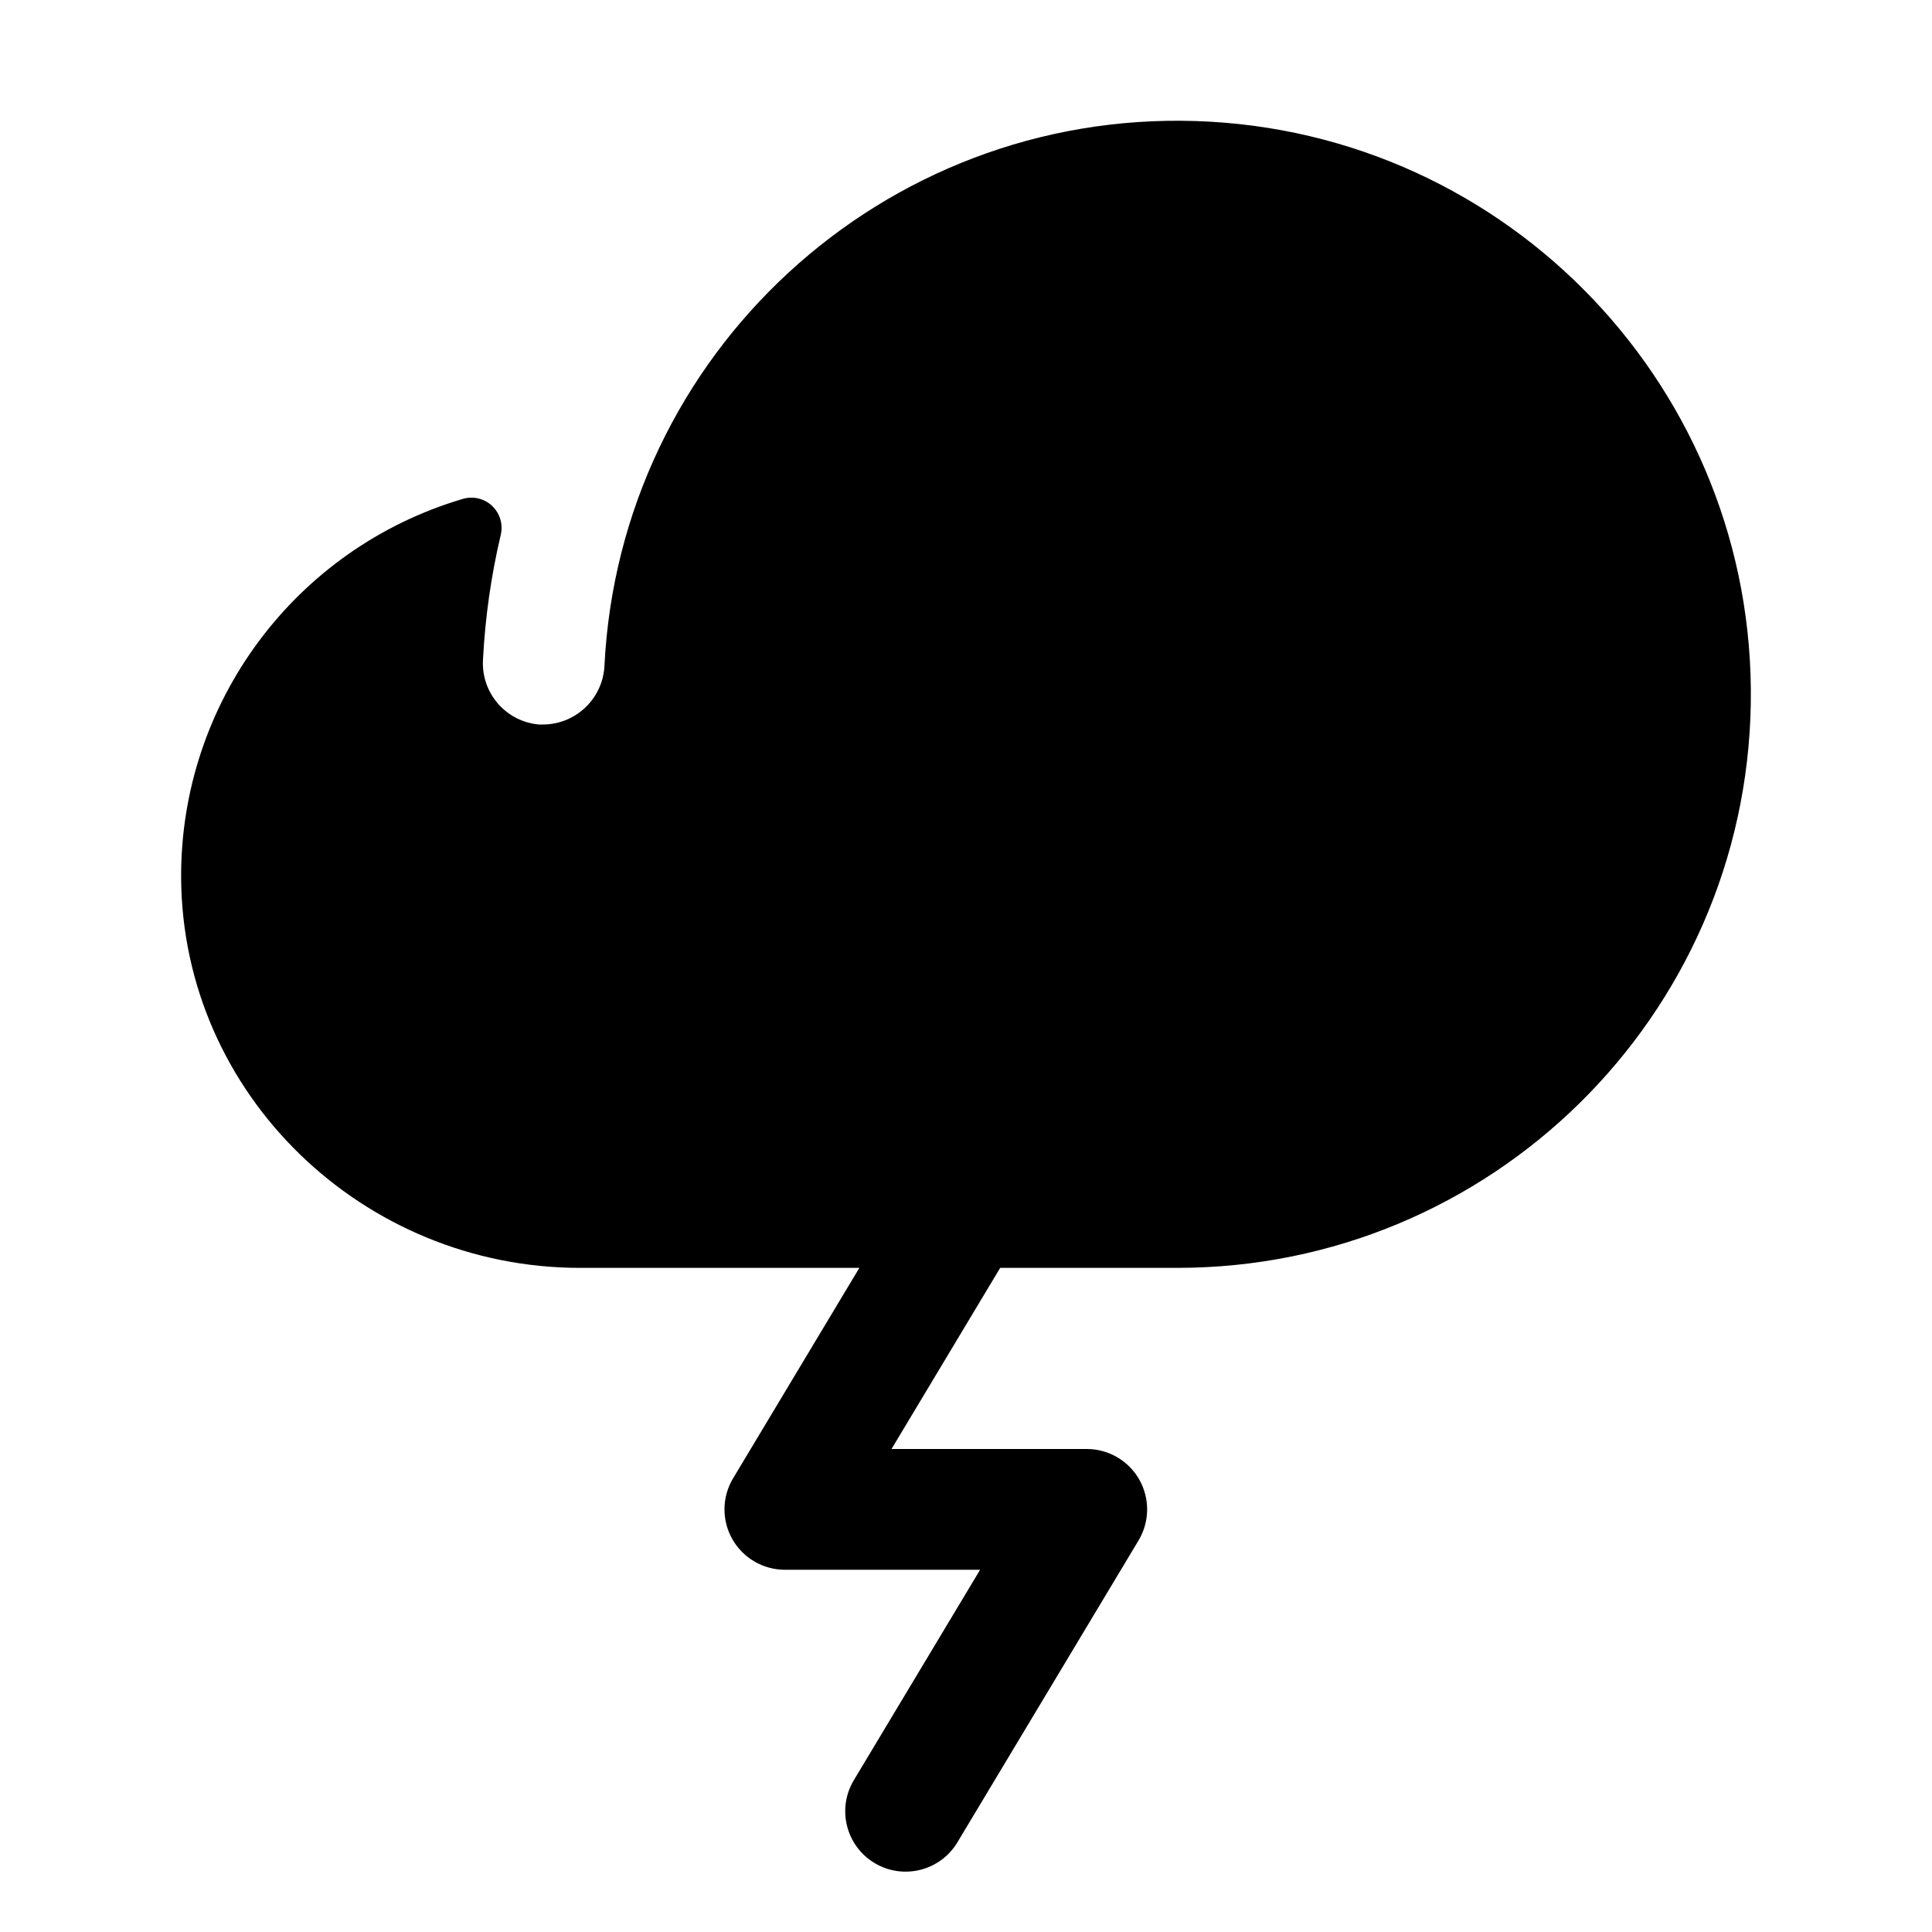
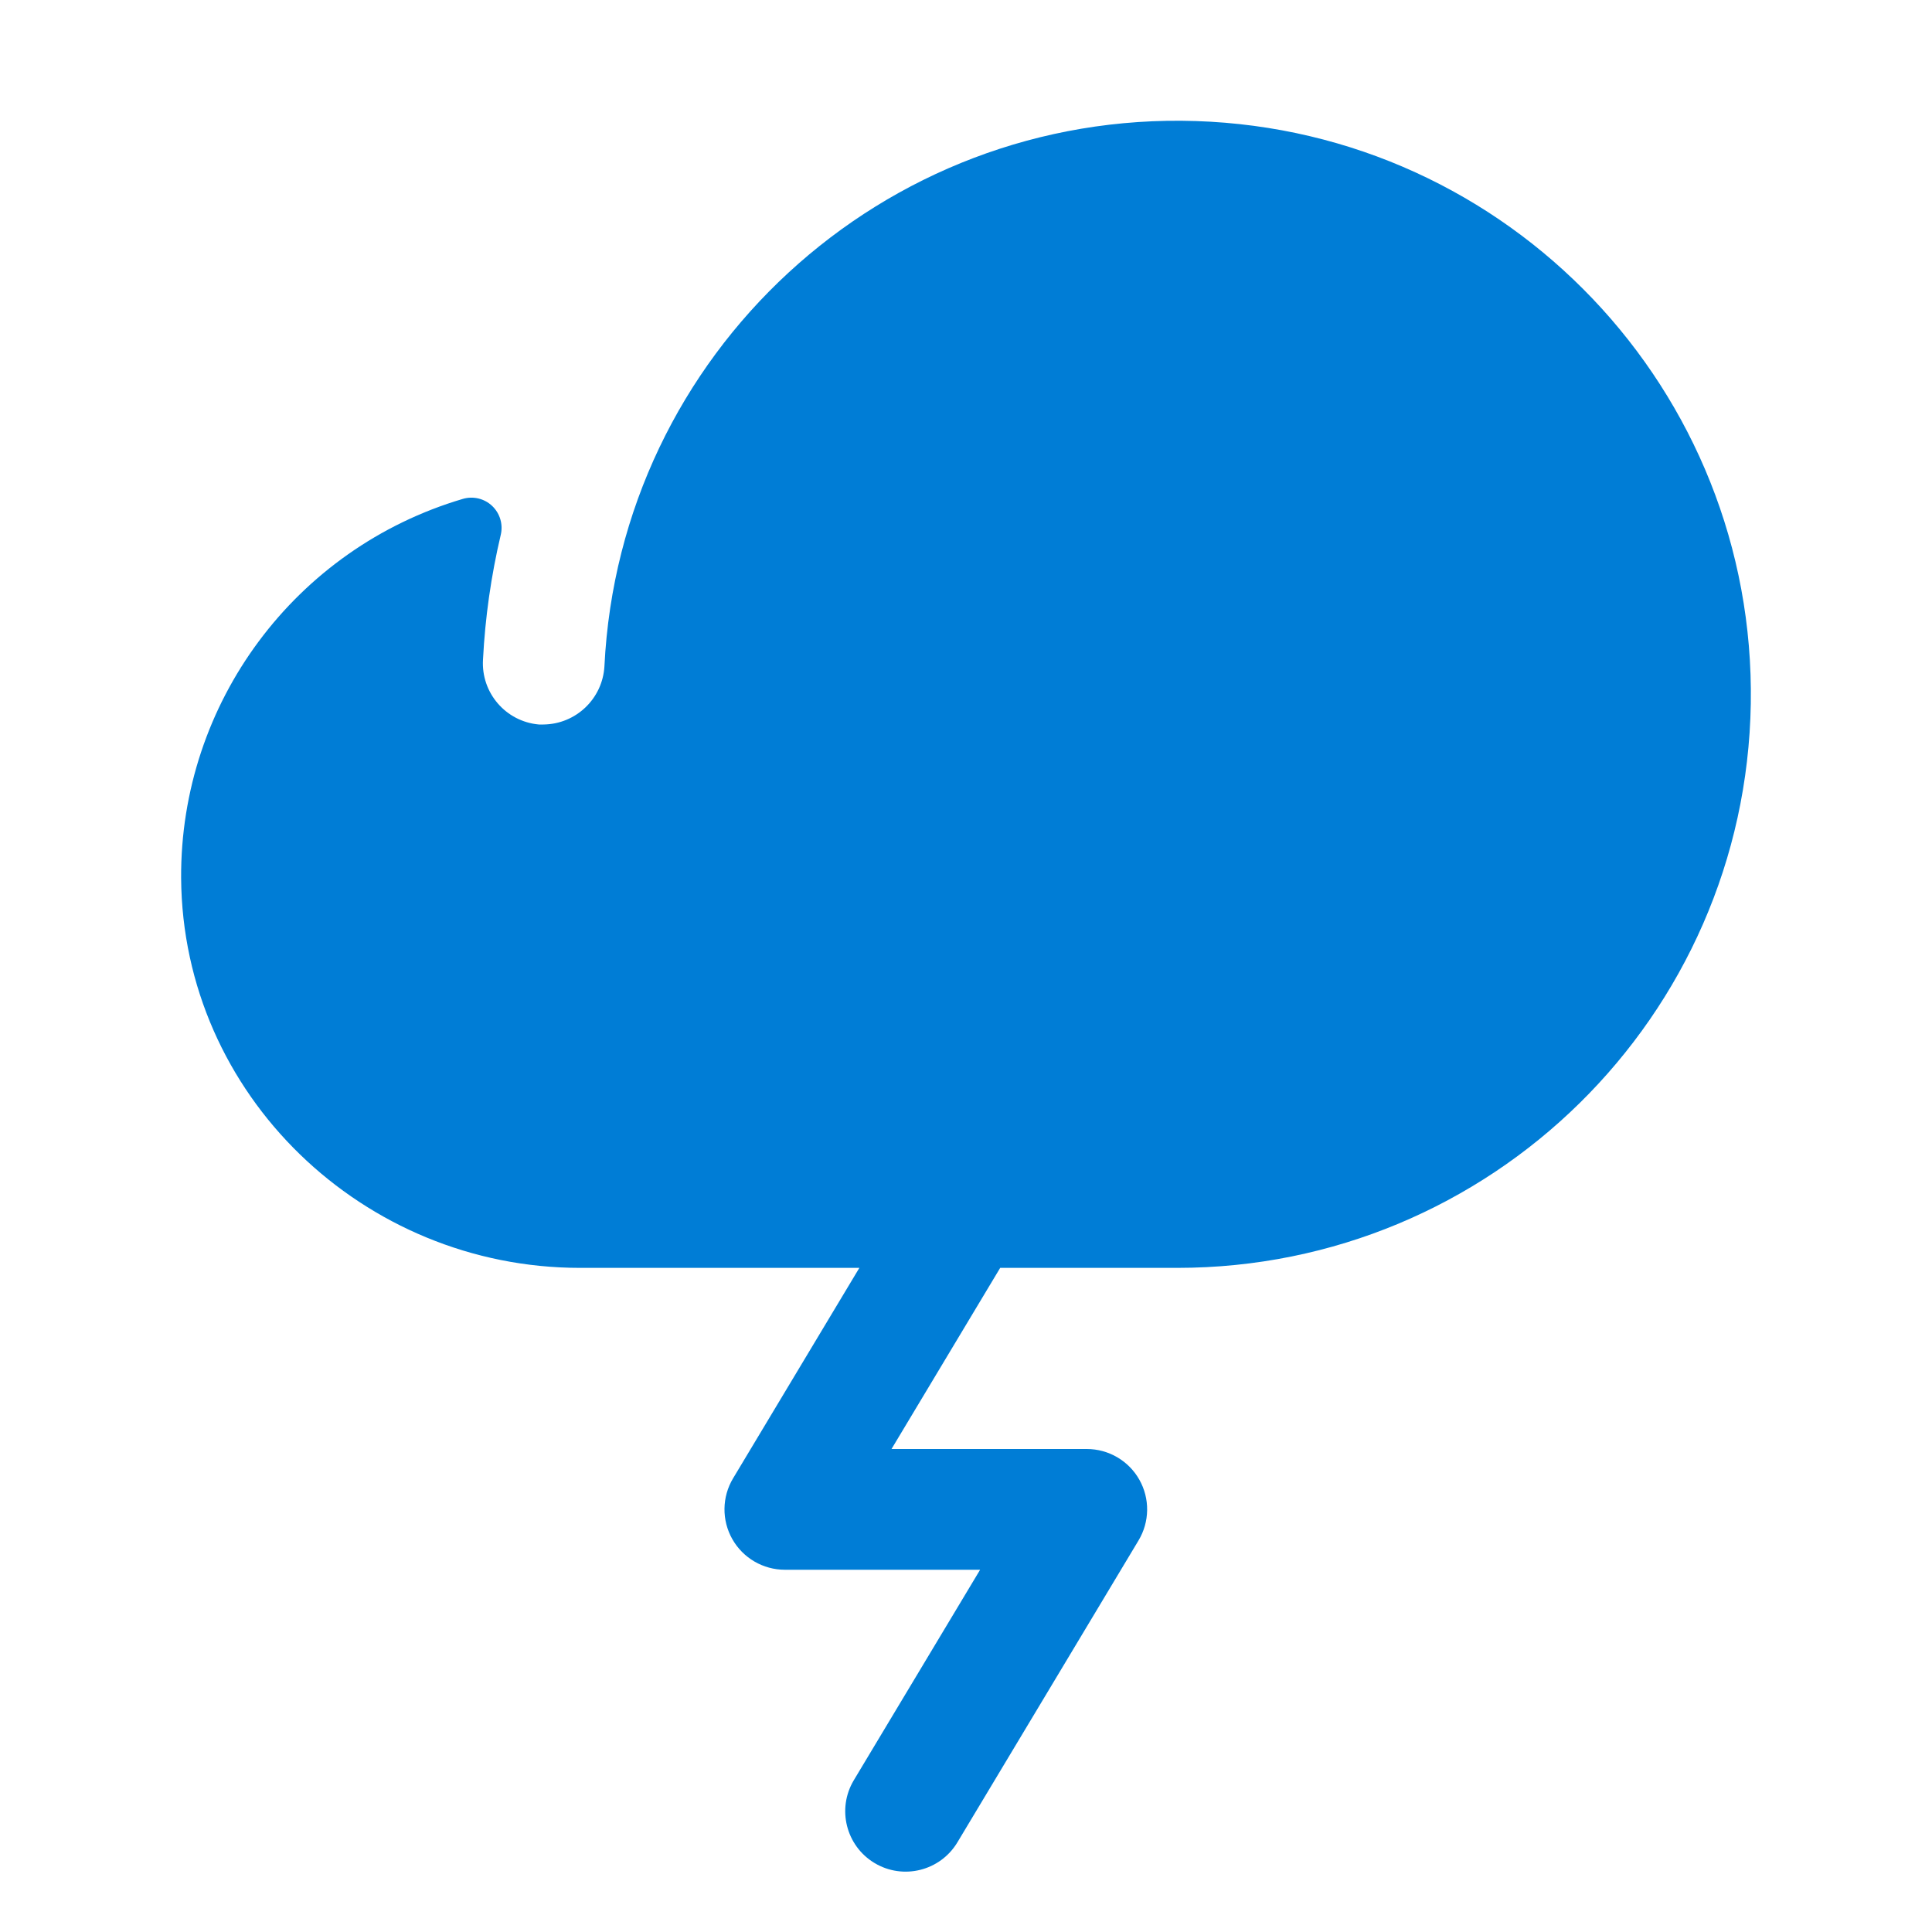
- <svg xmlns="http://www.w3.org/2000/svg" width="32" height="32" fill="#000000" viewBox="0 0 256 256">
+ <svg xmlns="http://www.w3.org/2000/svg" width="32" height="32" fill="#007DD6" viewBox="0 0 256 256">
  <path d="M156,168H132.53l-14.4,24H144a8,8,0,0,1,6.86,12.12l-24,40a8,8,0,0,1-13.72-8.24L129.87,208H104a8,8,0,0,1-6.86-12.12L113.87,168h-37C48.12,168,24.2,145.07,24,116.36A52.09,52.09,0,0,1,61.35,66.1a4,4,0,0,1,5,4.78A92.48,92.48,0,0,0,64,87.39,8.14,8.14,0,0,0,71.41,96l.6,0a8.18,8.18,0,0,0,8.08-7.72A76,76,0,1,1,156,168Z" />
</svg>
